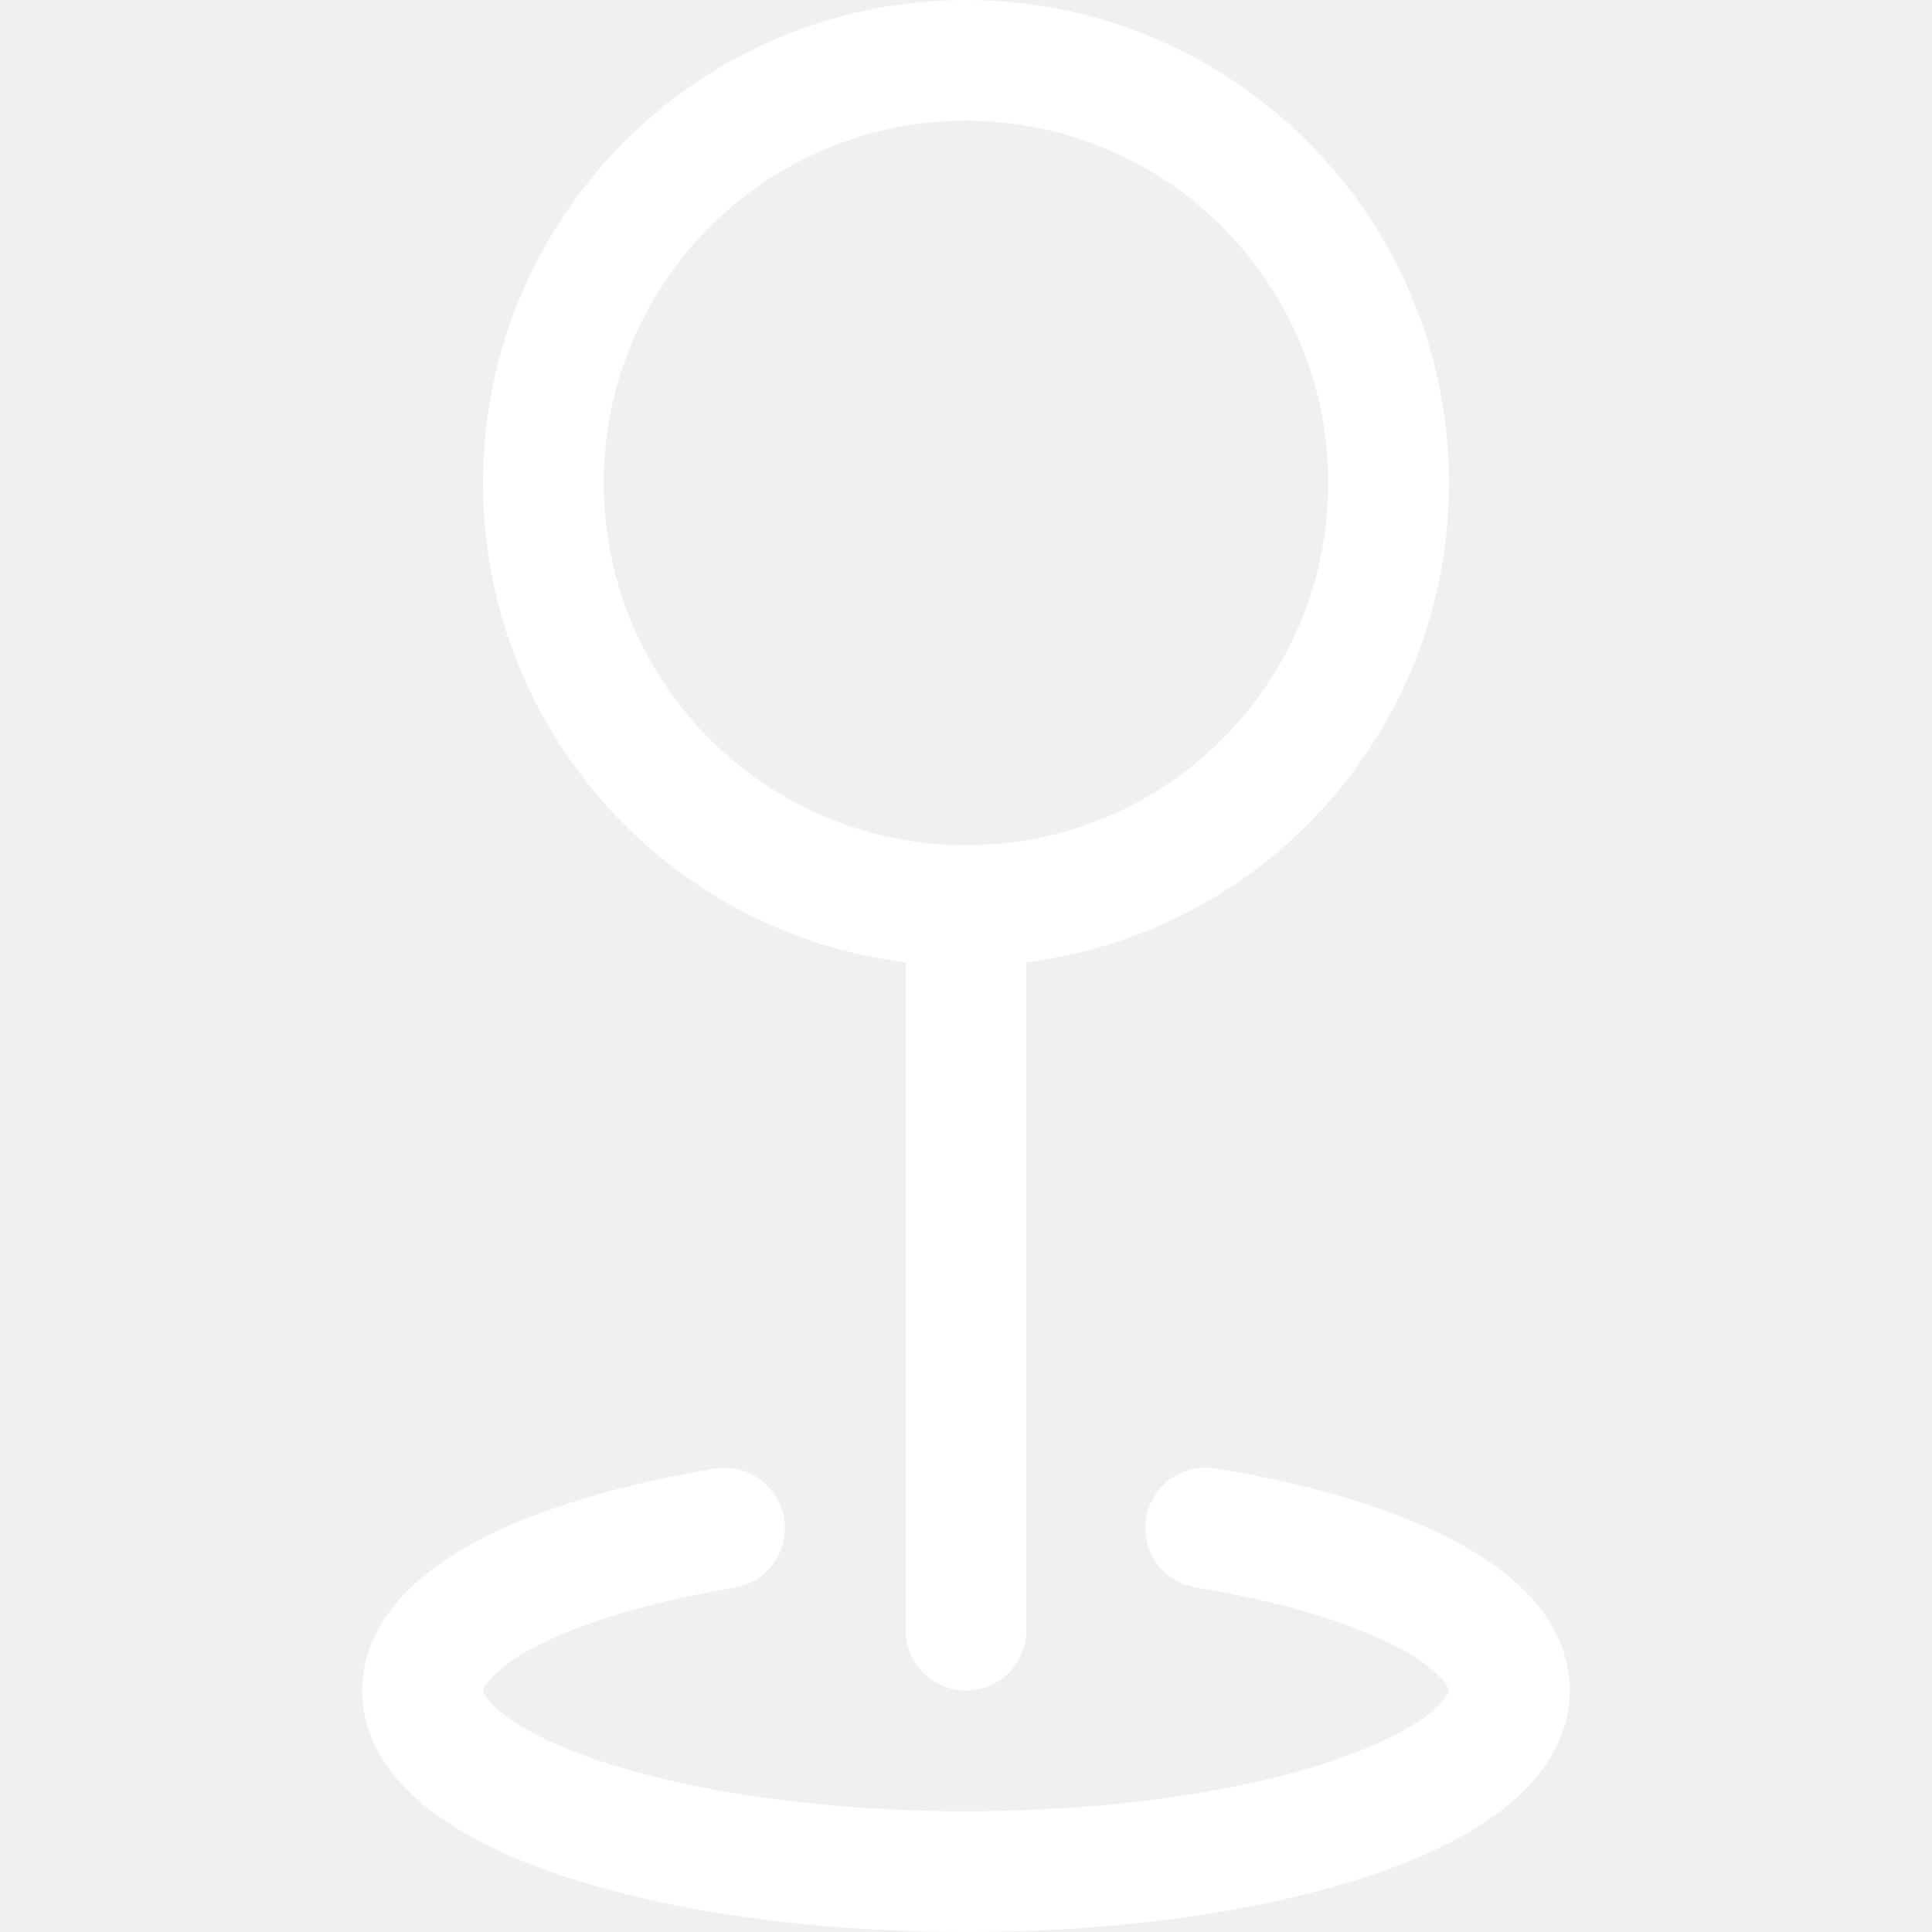
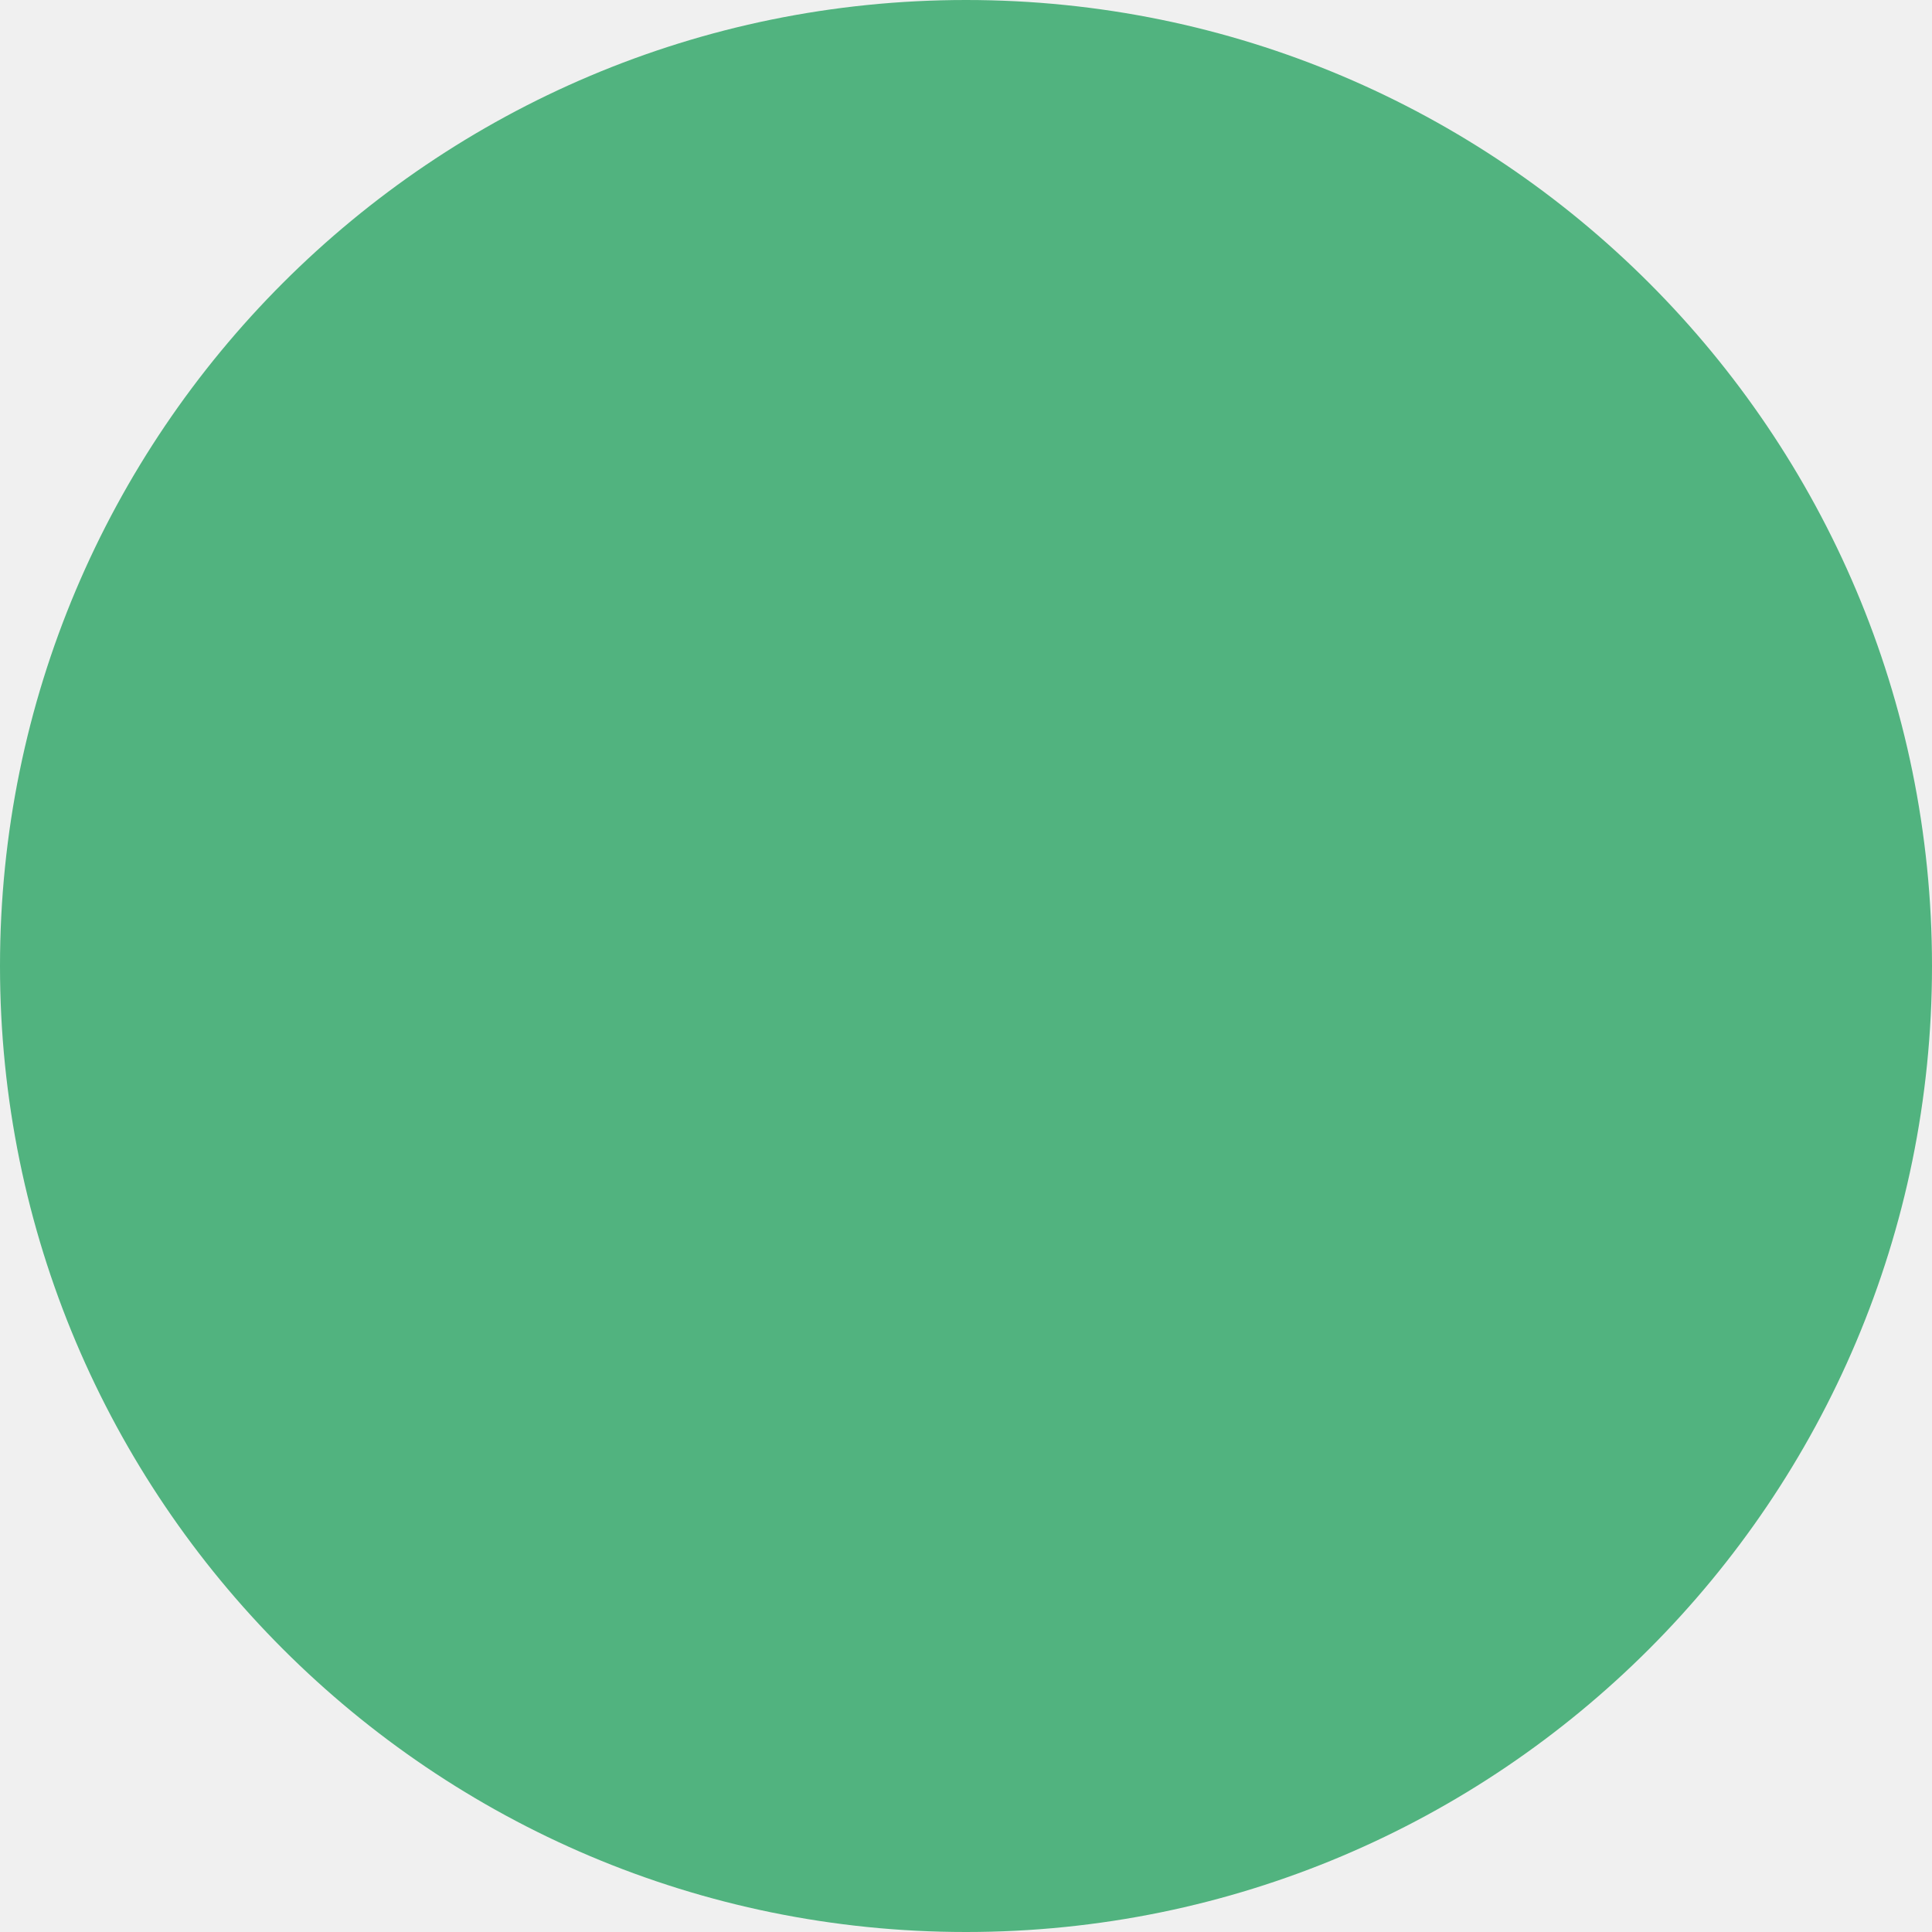
- <svg xmlns="http://www.w3.org/2000/svg" width="215" height="215" fill="white" class="bi bi-geo" viewBox="0 0 16 16">
-   <path fill-rule="evenodd" d="M8 1a3 3 0 1 0 0 6 3 3 0 0 0 0-6zM4 4a4 4 0 1 1 4.5 3.969V13.5a.5.5 0 0 1-1 0V7.97A4 4 0 0 1 4 3.999zm2.493 8.574a.5.5 0 0 1-.411.575c-.712.118-1.28.295-1.655.493a1.319 1.319 0 0 0-.37.265.301.301 0 0 0-.057.09V14l.002.008a.147.147 0 0 0 .016.033.617.617 0 0 0 .145.15c.165.13.435.27.813.395.751.25 1.82.414 3.024.414s2.273-.163 3.024-.414c.378-.126.648-.265.813-.395a.619.619 0 0 0 .146-.15.148.148 0 0 0 .015-.033L12 14v-.004a.301.301 0 0 0-.057-.09 1.318 1.318 0 0 0-.37-.264c-.376-.198-.943-.375-1.655-.493a.5.5 0 1 1 .164-.986c.77.127 1.452.328 1.957.594C12.5 13 13 13.4 13 14c0 .426-.26.752-.544.977-.29.228-.68.413-1.116.558-.878.293-2.059.465-3.34.465-1.281 0-2.462-.172-3.34-.465-.436-.145-.826-.33-1.116-.558C3.26 14.752 3 14.426 3 14c0-.599.5-1 .961-1.243.505-.266 1.187-.467 1.957-.594a.5.5 0 0 1 .575.411z" />
+ <svg xmlns="http://www.w3.org/2000/svg" xmlns:xlink="http://www.w3.org/1999/xlink" width="215px" height="215px" viewBox="0 0 215 215" version="1.1">
+   <defs>
+     <path d="M8 1a3 3 0 1 0 0 6 3 3 0 0 0 0-6zM4 4a4 4 0 1 1 4.5 3.969V13.5a.5.5 0 0 1-1 0V7.97A4 4 0 0 1 4 3.999zm2.493 8.574a.5.5 0 0 1-.411.575c-.712.118-1.28.295-1.655.493a1.319 1.319 0 0 0-.37.265.301.301 0 0 0-.057.09V14l.002.008a.147.147 0 0 0 .016.033.617.617 0 0 0 .145.15c.165.13.435.27.813.395.751.25 1.82.414 3.024.414s2.273-.163 3.024-.414c.378-.126.648-.265.813-.395a.619.619 0 0 0 .146-.15.148.148 0 0 0 .015-.033L12 14v-.004a.301.301 0 0 0-.057-.09 1.318 1.318 0 0 0-.37-.264c-.376-.198-.943-.375-1.655-.493a.5.5 0 1 1 .164-.986c.77.127 1.452.328 1.957.594C12.5 13 13 13.4 13 14c0 .426-.26.752-.544.977-.29.228-.68.413-1.116.558-.878.293-2.059.465-3.34.465-1.281 0-2.462-.172-3.34-.465-.436-.145-.826-.33-1.116-.558C3.26 14.752 3 14.426 3 14c0-.599.5-1 .961-1.243.505-.266 1.187-.467 1.957-.594a.5.5 0 0 1 .575.411z">
+         </path>
+   </defs>
+   <g id="Page-1" stroke="none" stroke-width="1" fill="none" fill-rule="evenodd">
+     <g id="portal-logo">
+       <circle id="Oval" fill="#51B37F" fill-rule="nonzero" cx="107.5" cy="107.5" r="107.5" />
+       <g id="logo" transform="translate(58, 79)">
+         <mask id="mask-2" fill="white">
+           <use xlink:href="#path-1" />
+         </mask>
+         <g id="Clip-2" />
+         <polygon id="Fill-1" fill="#FFFFFE" mask="url(#mask-2)" points="-5 61.73 105 61.73 105 -5 -5 -5" />
+       </g>
+     </g>
+   </g>
</svg>
